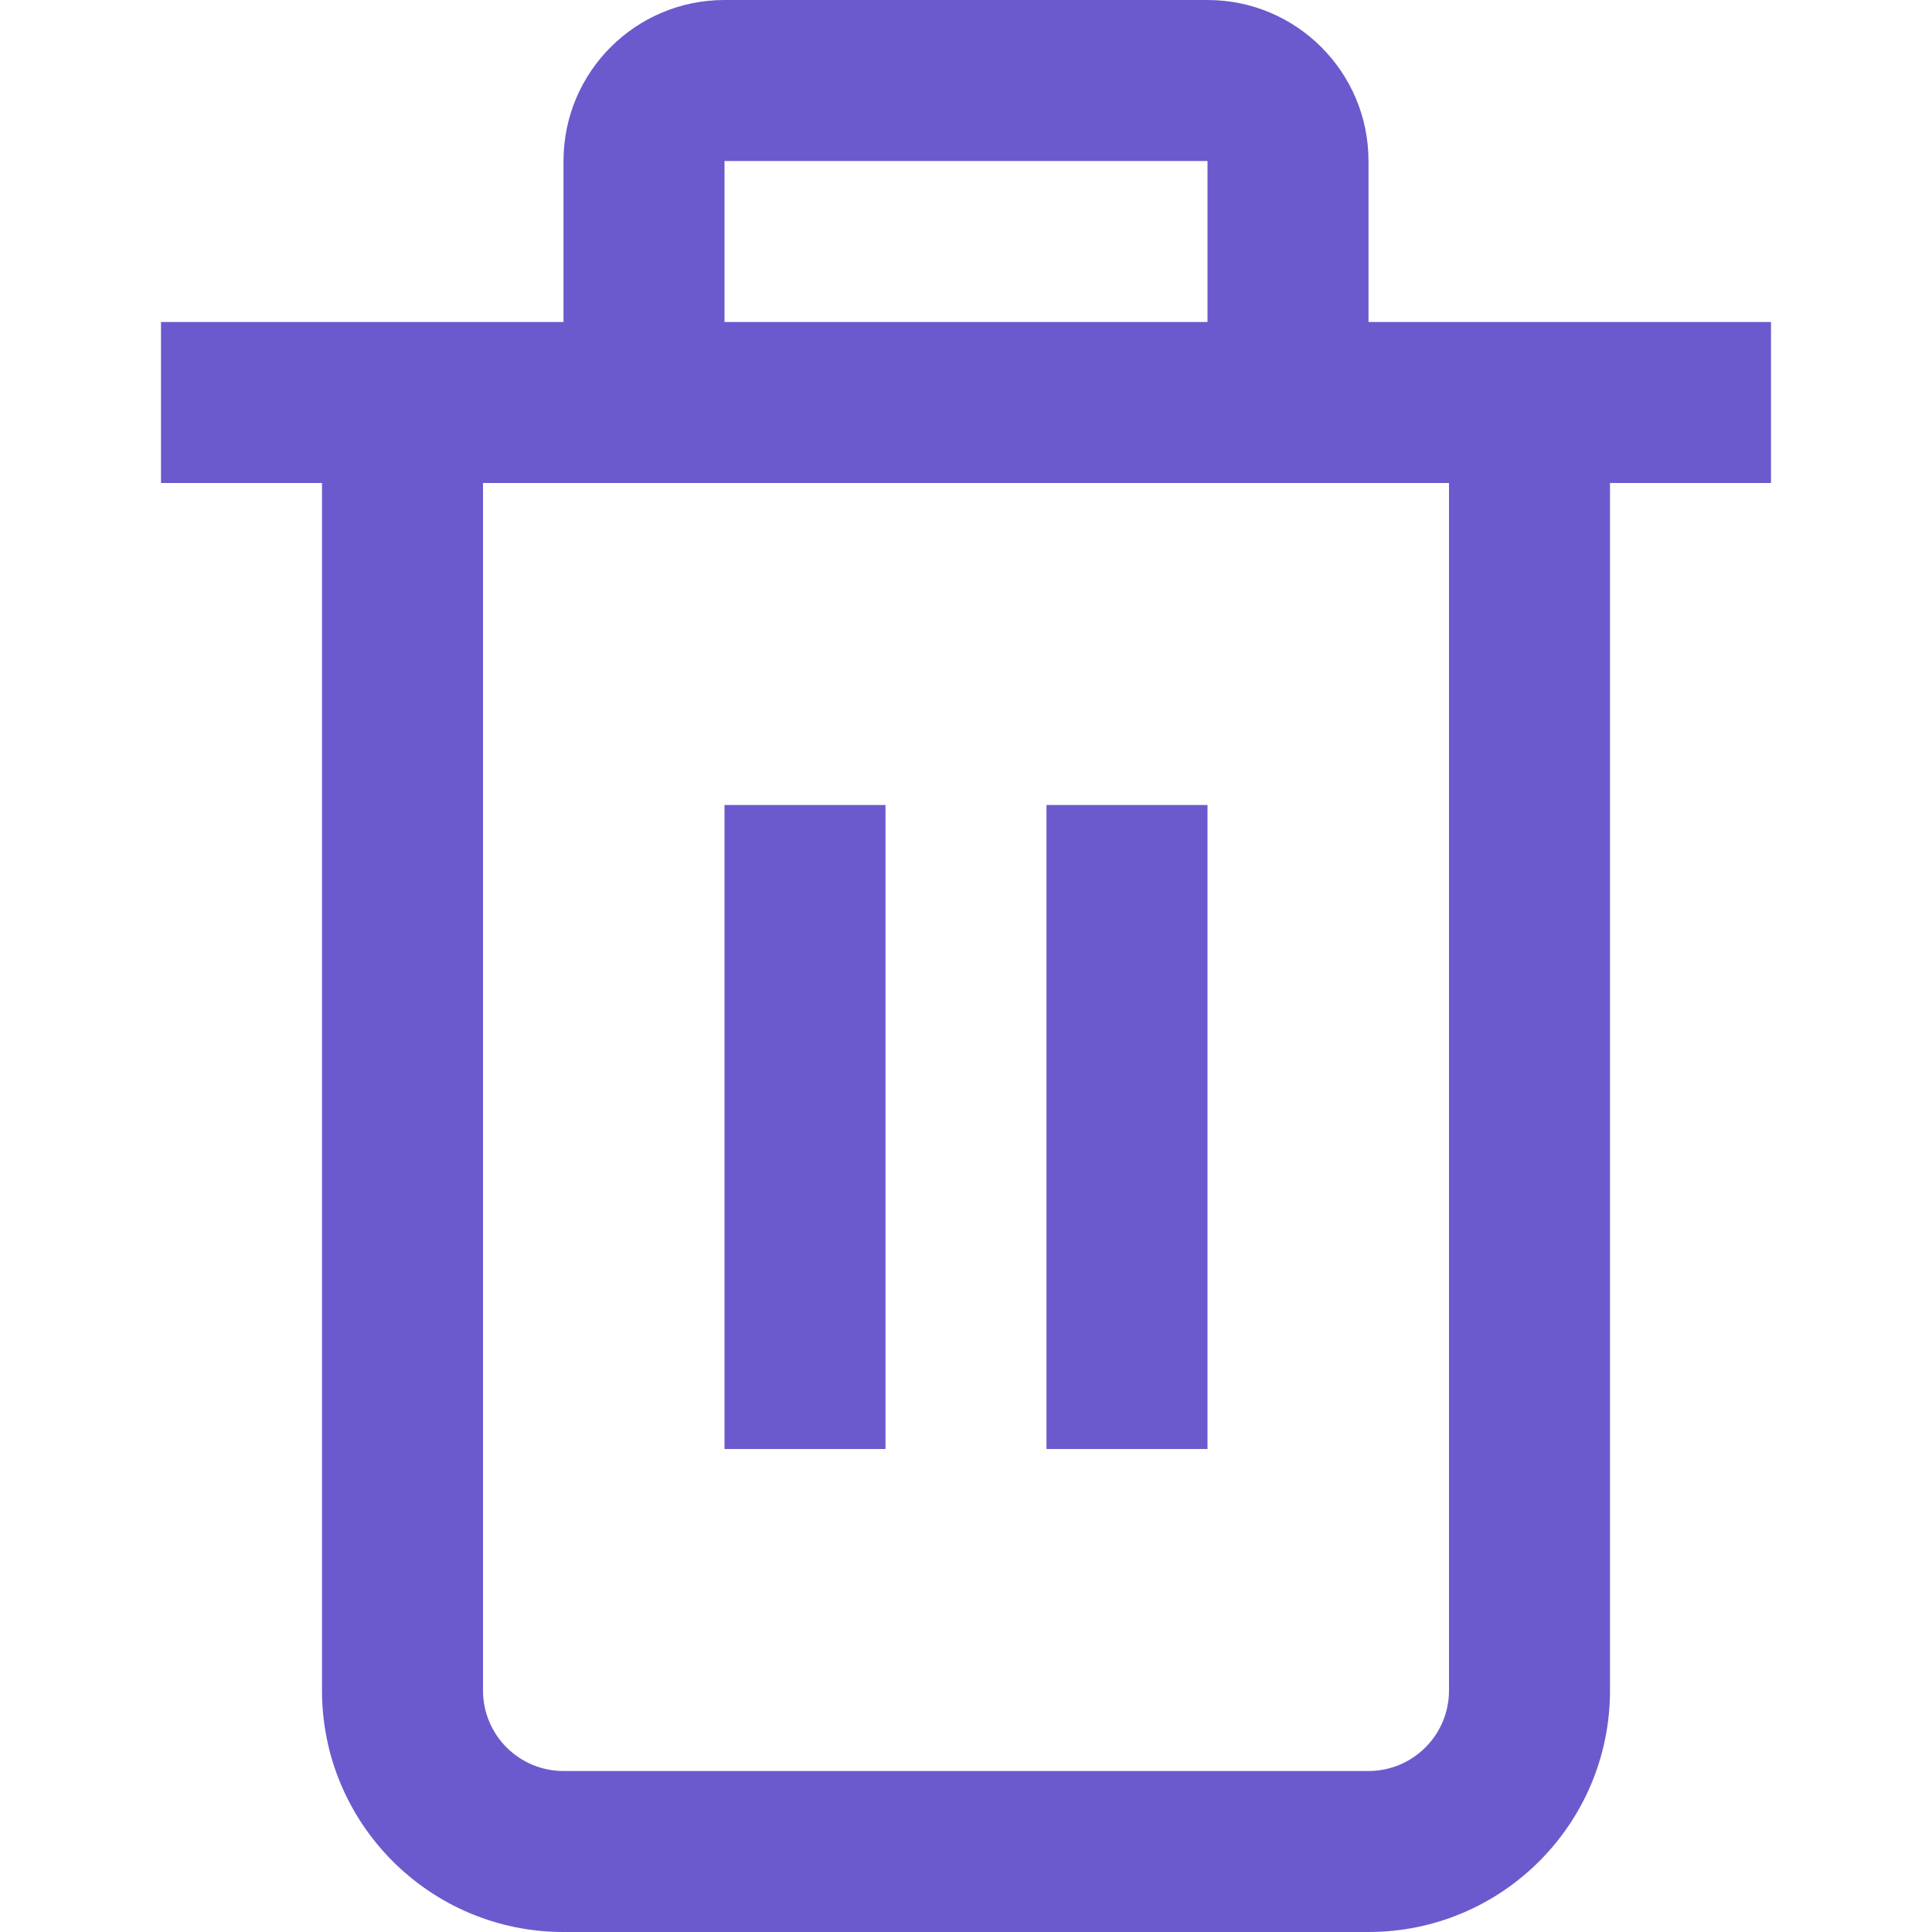
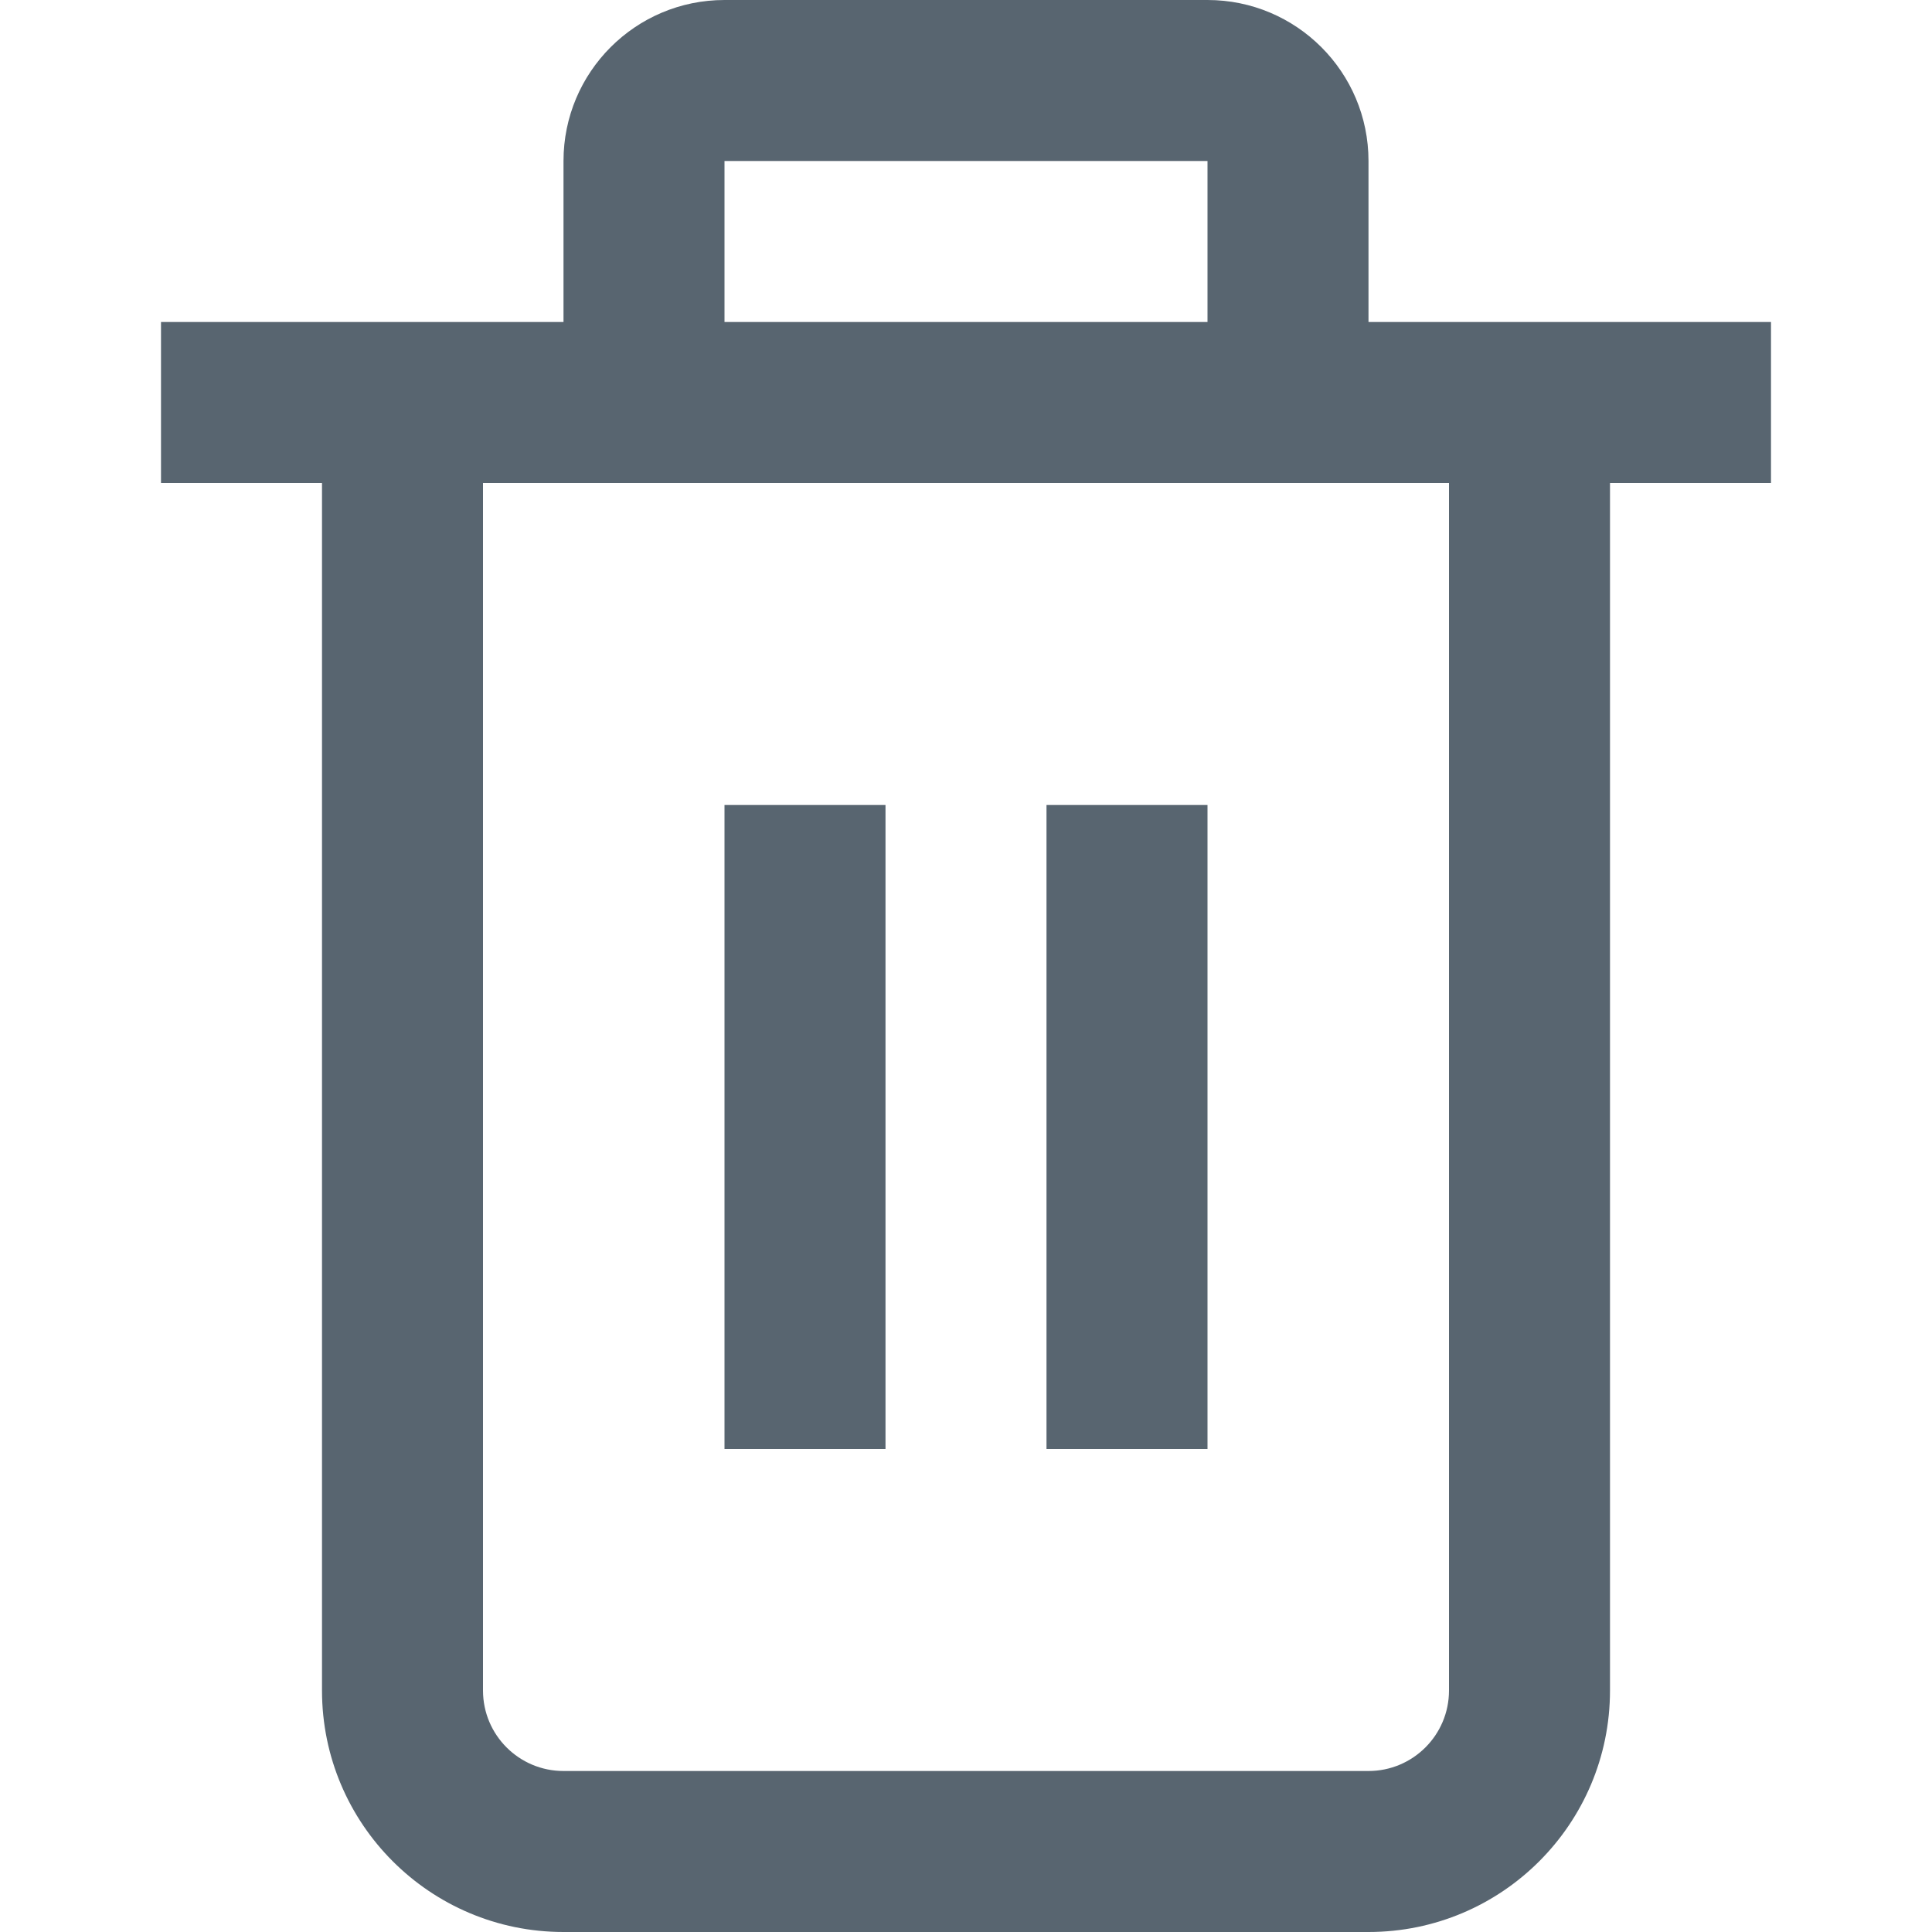
<svg xmlns="http://www.w3.org/2000/svg" viewBox="0 0 24 24" width="512" height="512">
-   <g fill="#6a5acd" id="_01_align_center" data-name="01 align center">
-     <path fill="#6a5acd" d="M22,4H17V2a2,2,0,0,0-2-2H9A2,2,0,0,0,7,2V4H2V6H4V21a3,3,0,0,0,3,3H17a3,3,0,0,0,3-3V6h2ZM9,2h6V4H9Zm9,19a1,1,0,0,1-1,1H7a1,1,0,0,1-1-1V6H18Z" />
+   <g fill="#586570" id="_01_align_center" data-name="01 align center">
+     <path fill="#586570" d="M22,4H17V2a2,2,0,0,0-2-2H9A2,2,0,0,0,7,2V4H2V6H4V21a3,3,0,0,0,3,3H17a3,3,0,0,0,3-3V6h2ZM9,2h6V4H9Zm9,19a1,1,0,0,1-1,1H7a1,1,0,0,1-1-1V6H18Z" />
    <rect x="9" y="10" width="2" height="8" />
    <rect x="13" y="10" width="2" height="8" />
  </g>
</svg>
